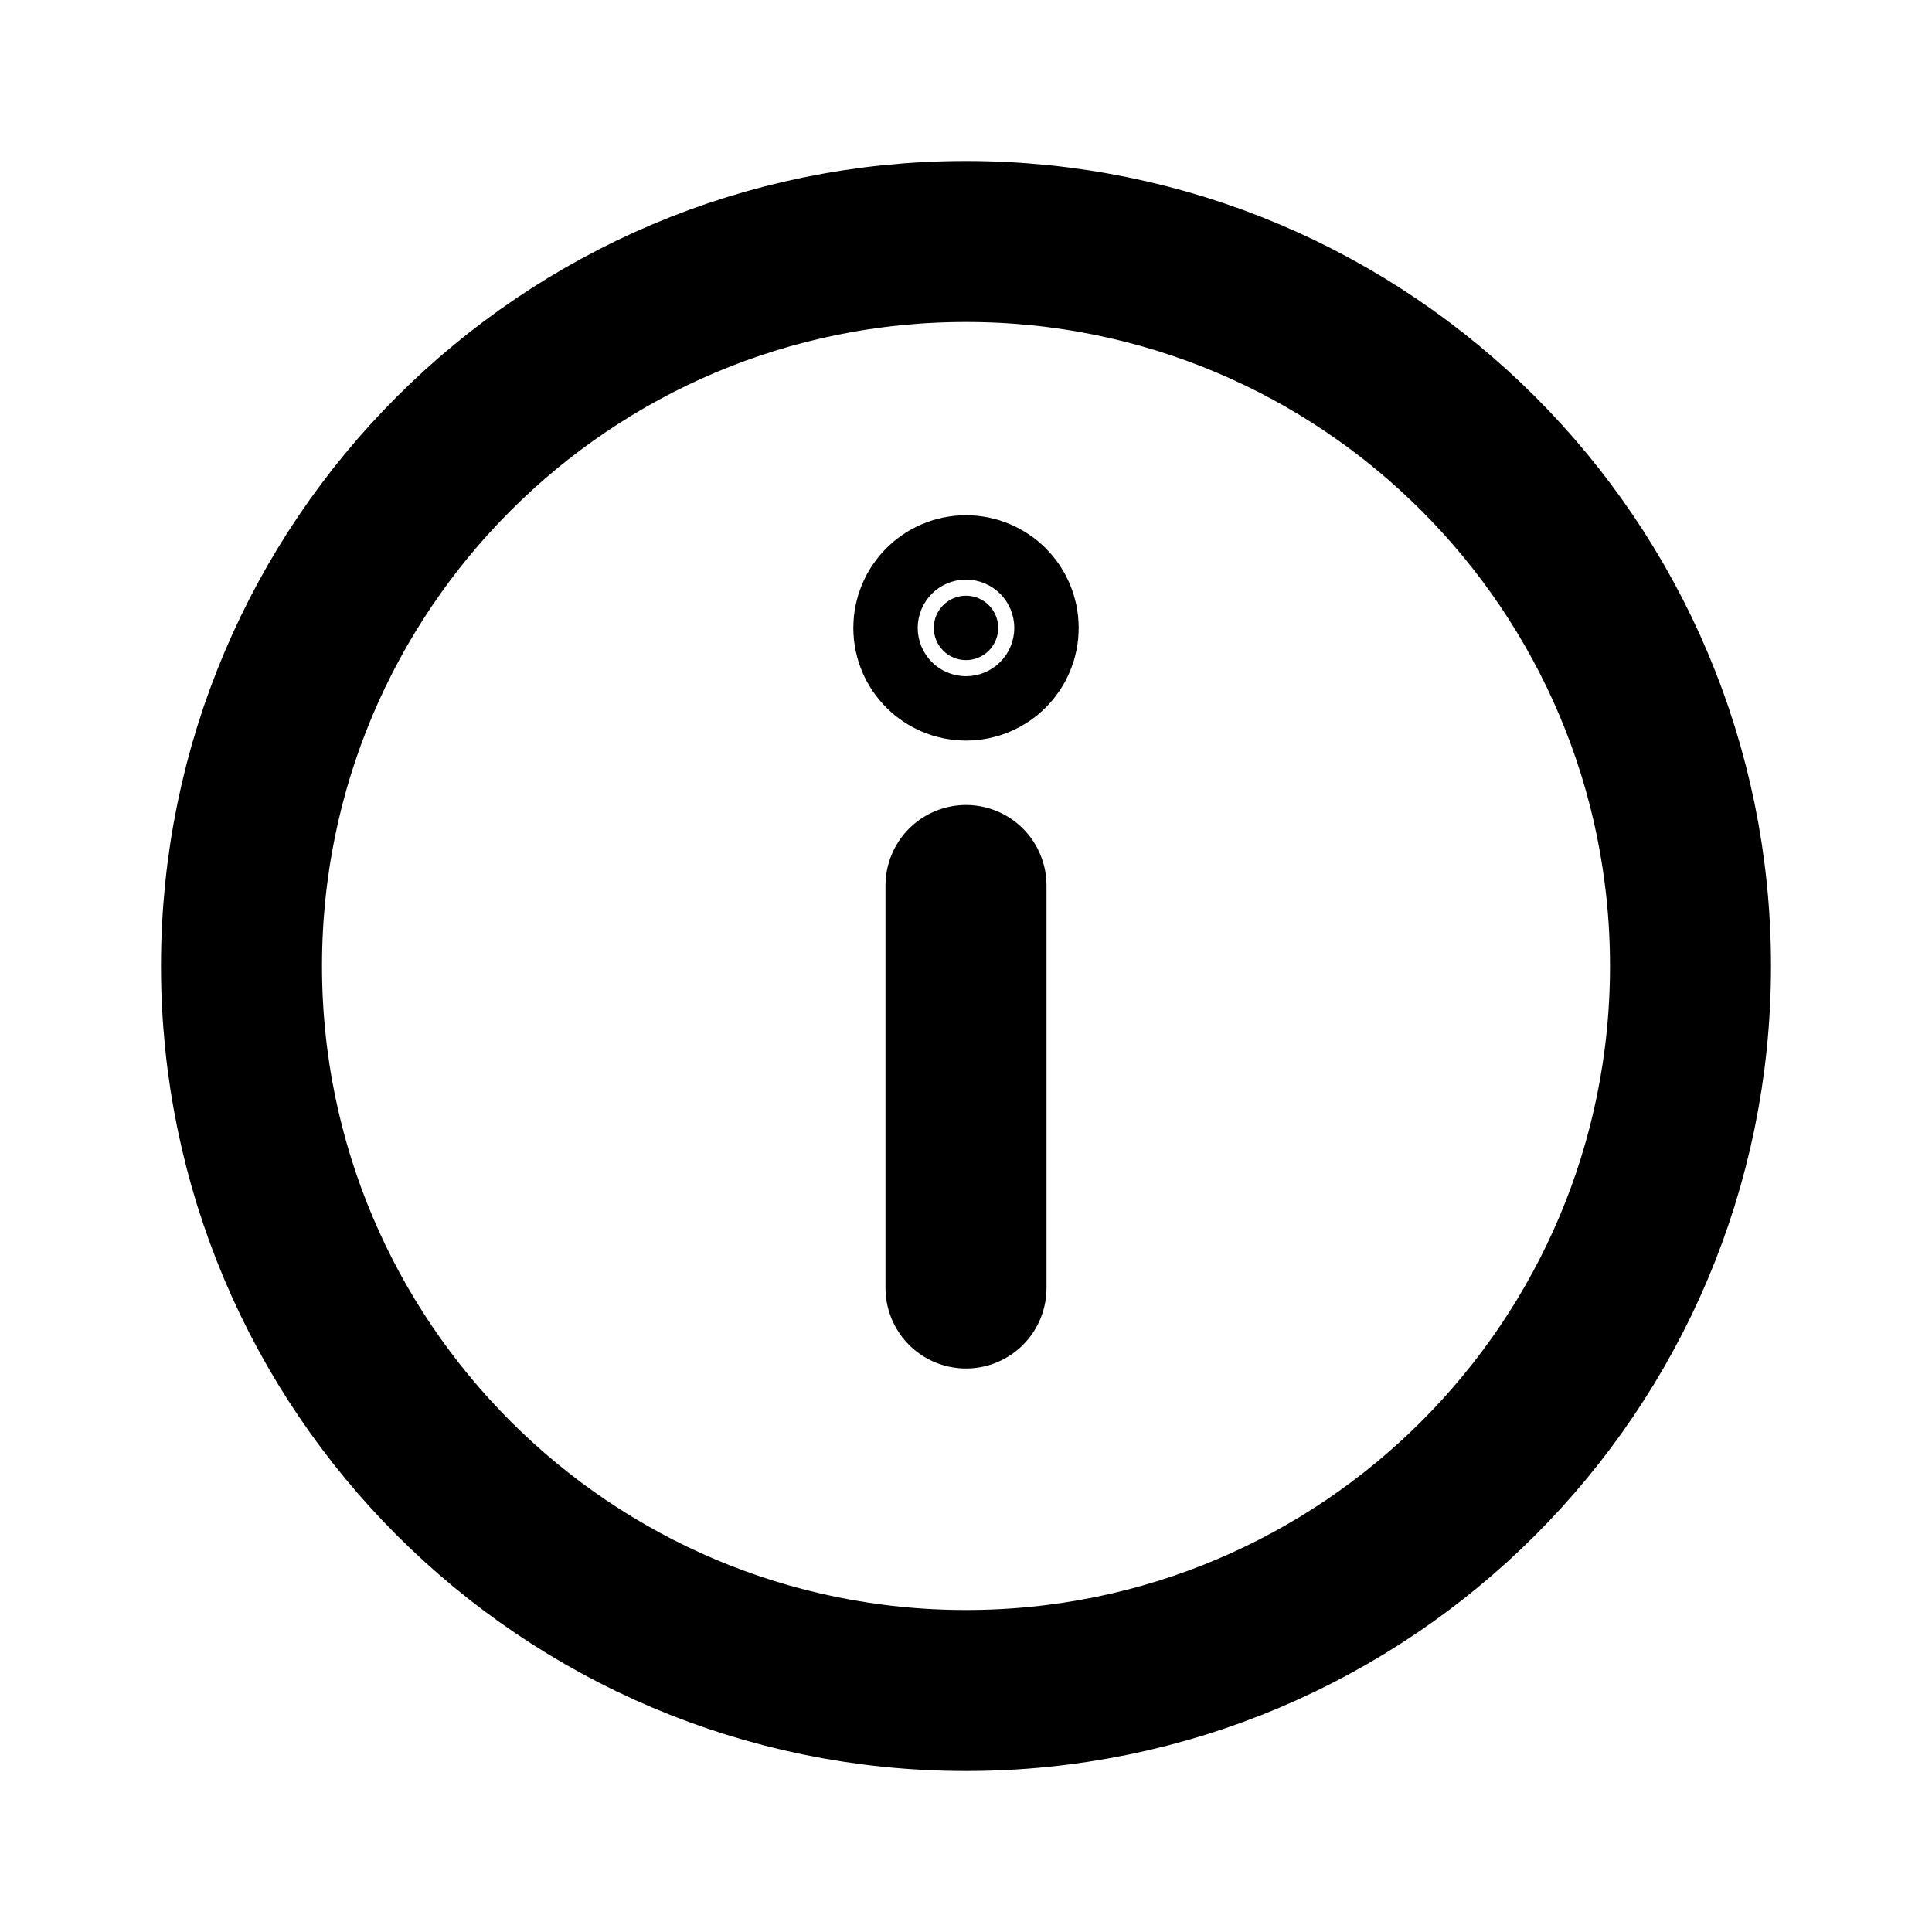
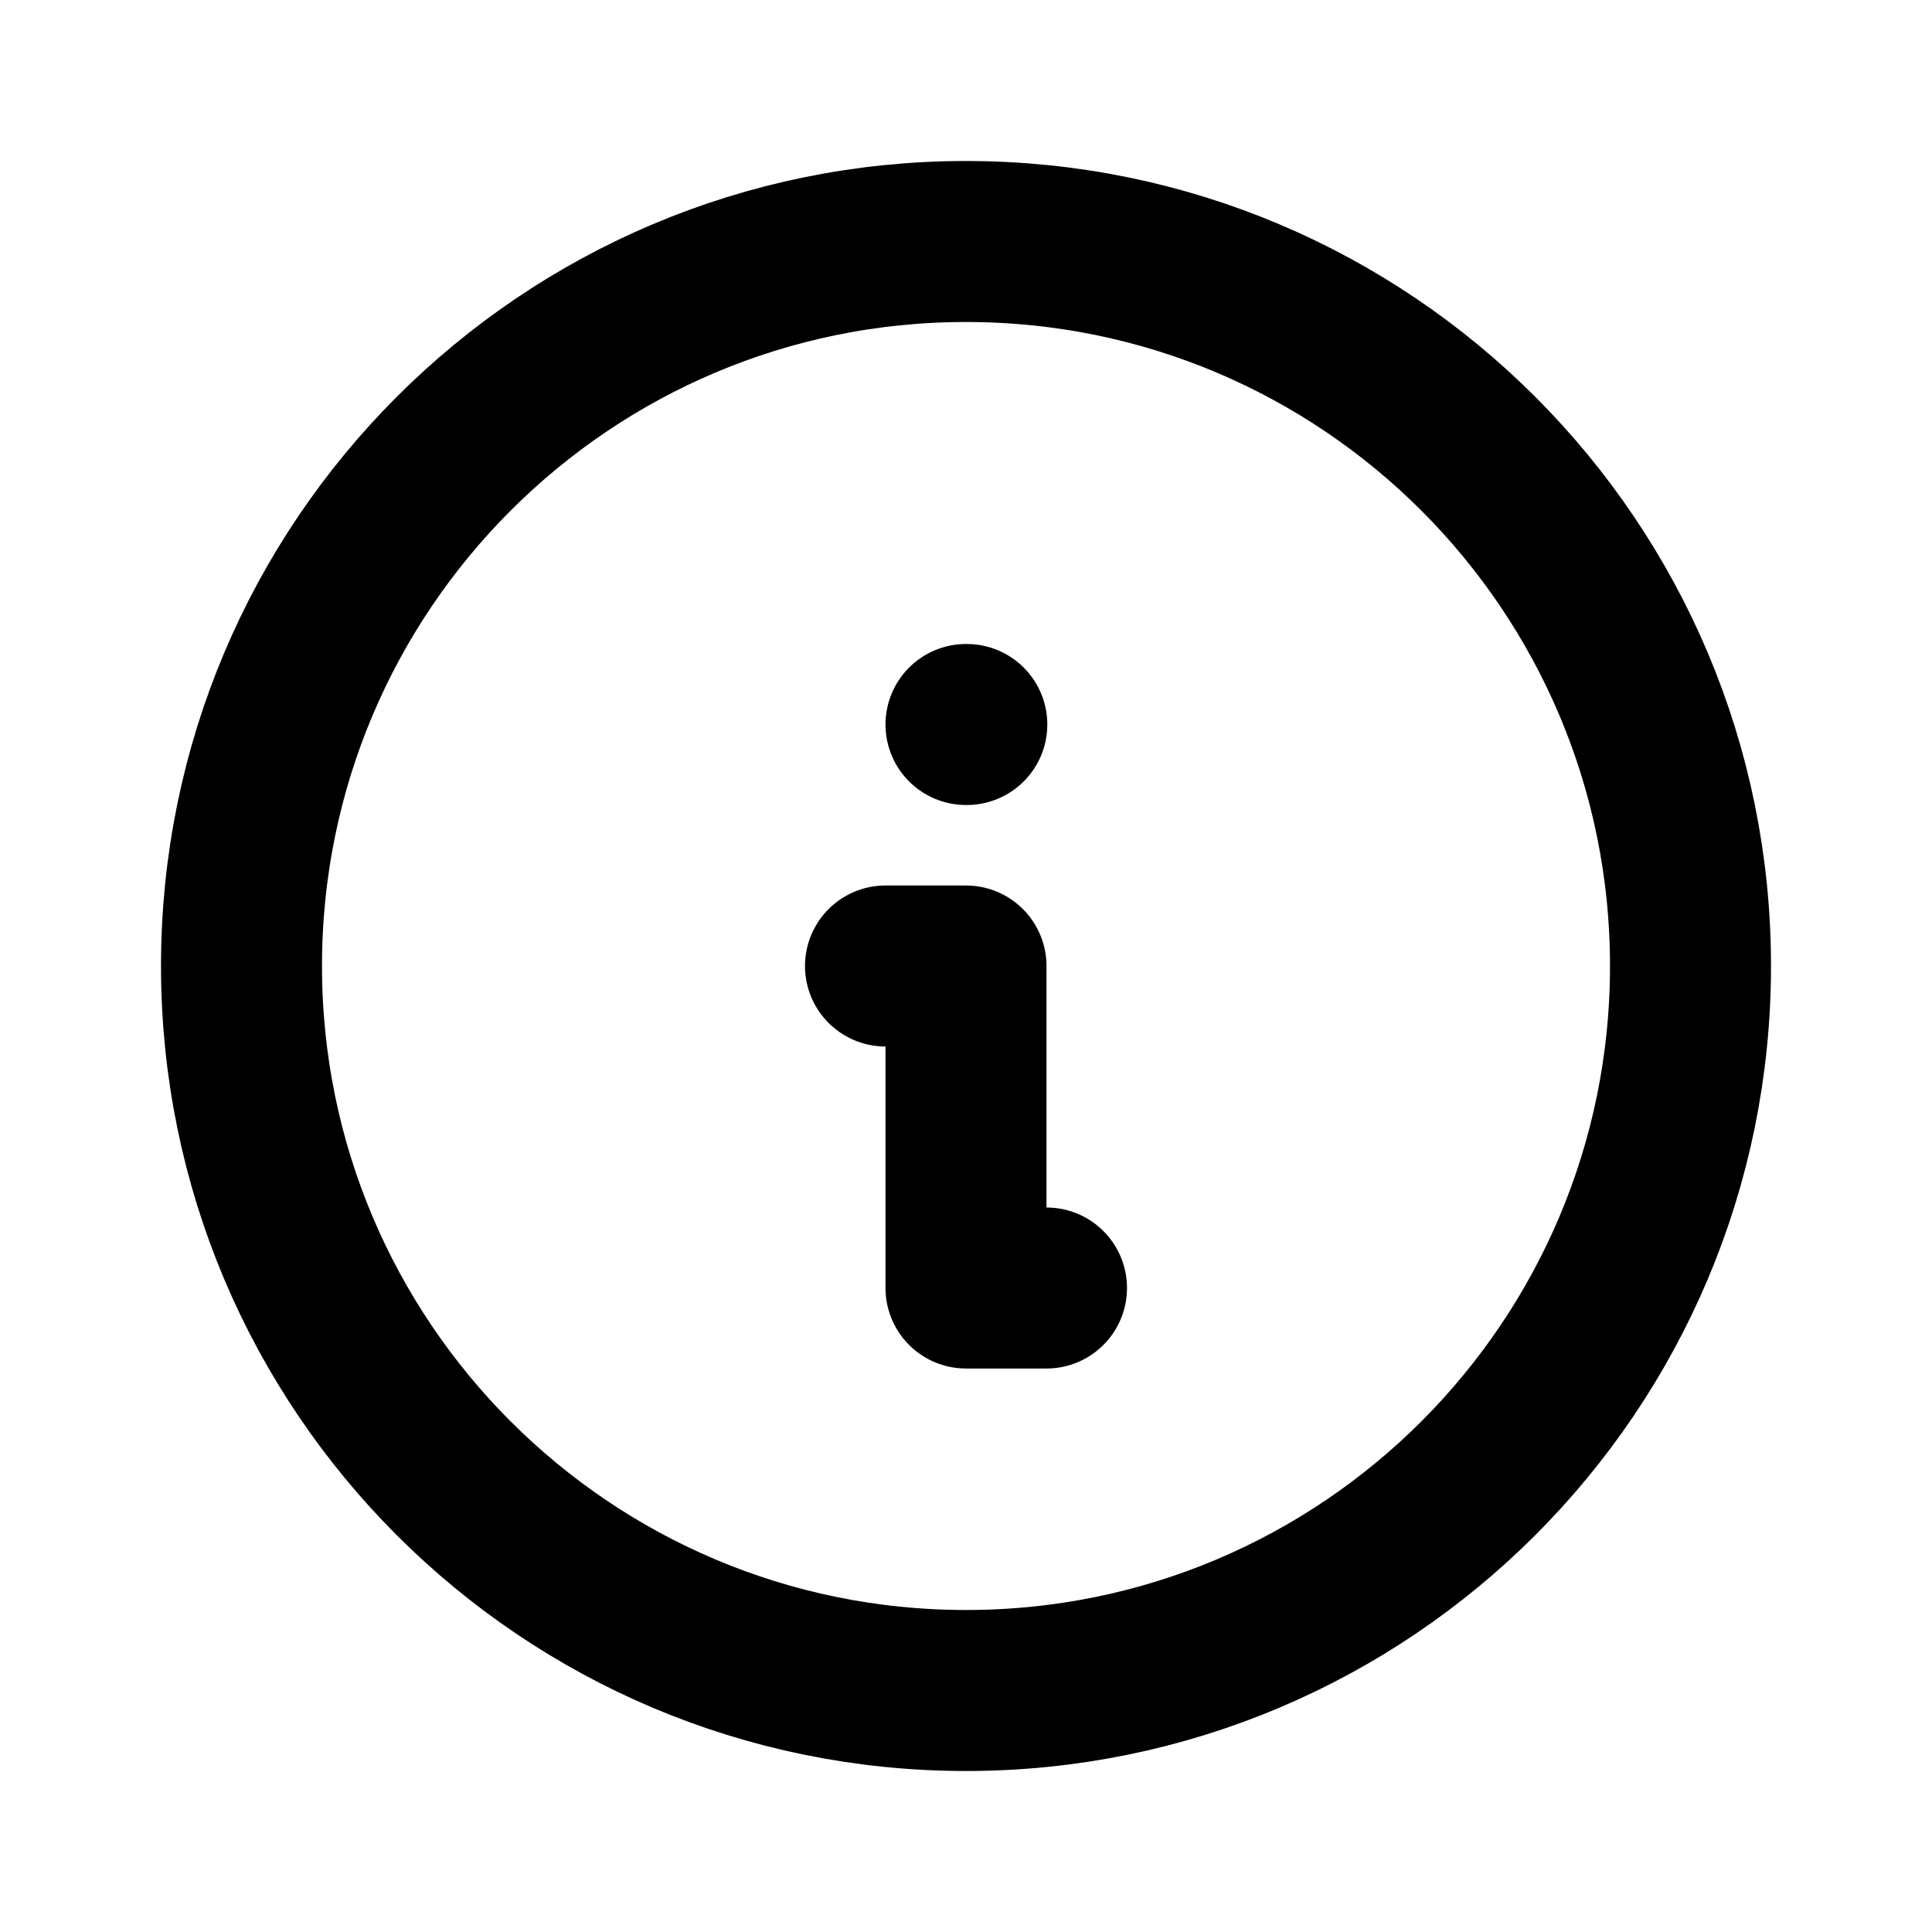
- <svg xmlns="http://www.w3.org/2000/svg" viewBox="0 0 24 24">
-   <g fill="none" stroke="#000000" stroke-width="2" stroke-linecap="round" stroke-linejoin="round">
-     <circle cx="12" cy="12" r="9" />
-     <path d="M12 11v5" />
-     <circle cx="12" cy="7.8" r="0.4" fill="#000000" />
+ <svg xmlns="http://www.w3.org/2000/svg" width="1em" height="1em" viewBox="0 0 24 24">
+   <g fill="none" stroke="currentColor" stroke-linecap="round" stroke-linejoin="round" stroke-width="2">
+     <path d="M3 12a9 9 0 1 0 18 0a9 9 0 0 0-18 0m9-3h.01" />
+     <path d="M11 12h1v4h1" />
  </g>
</svg>
